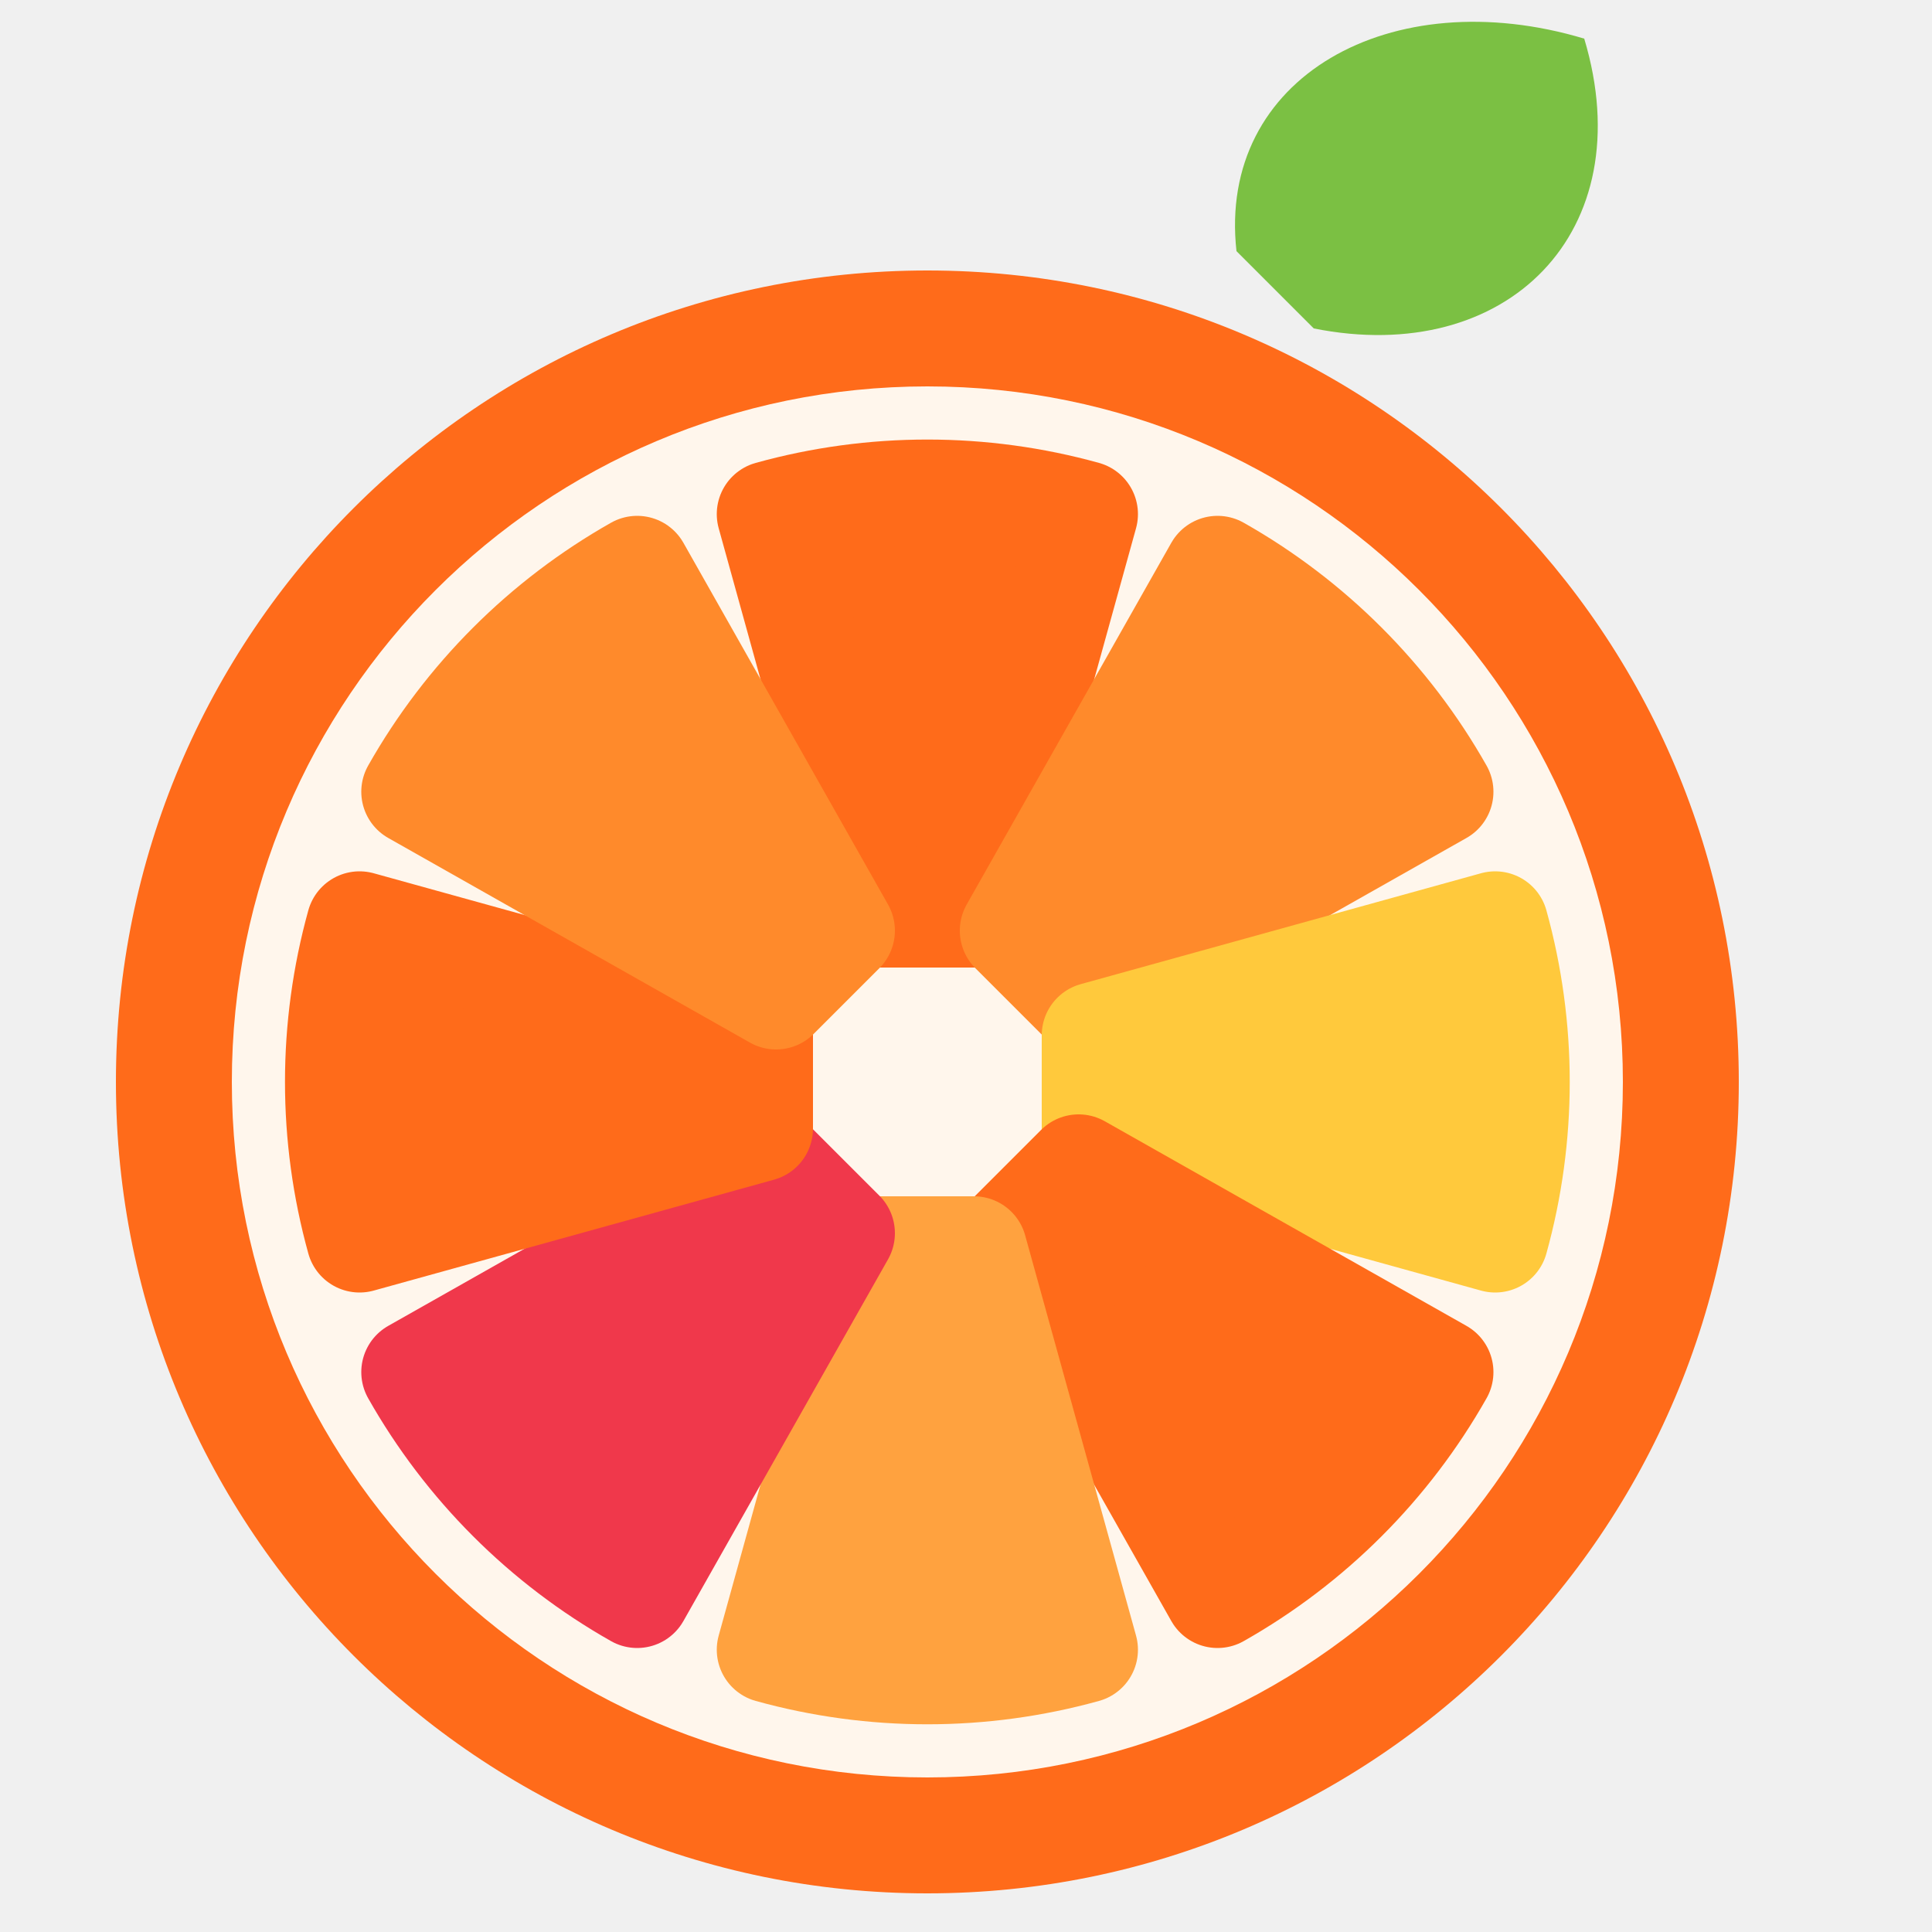
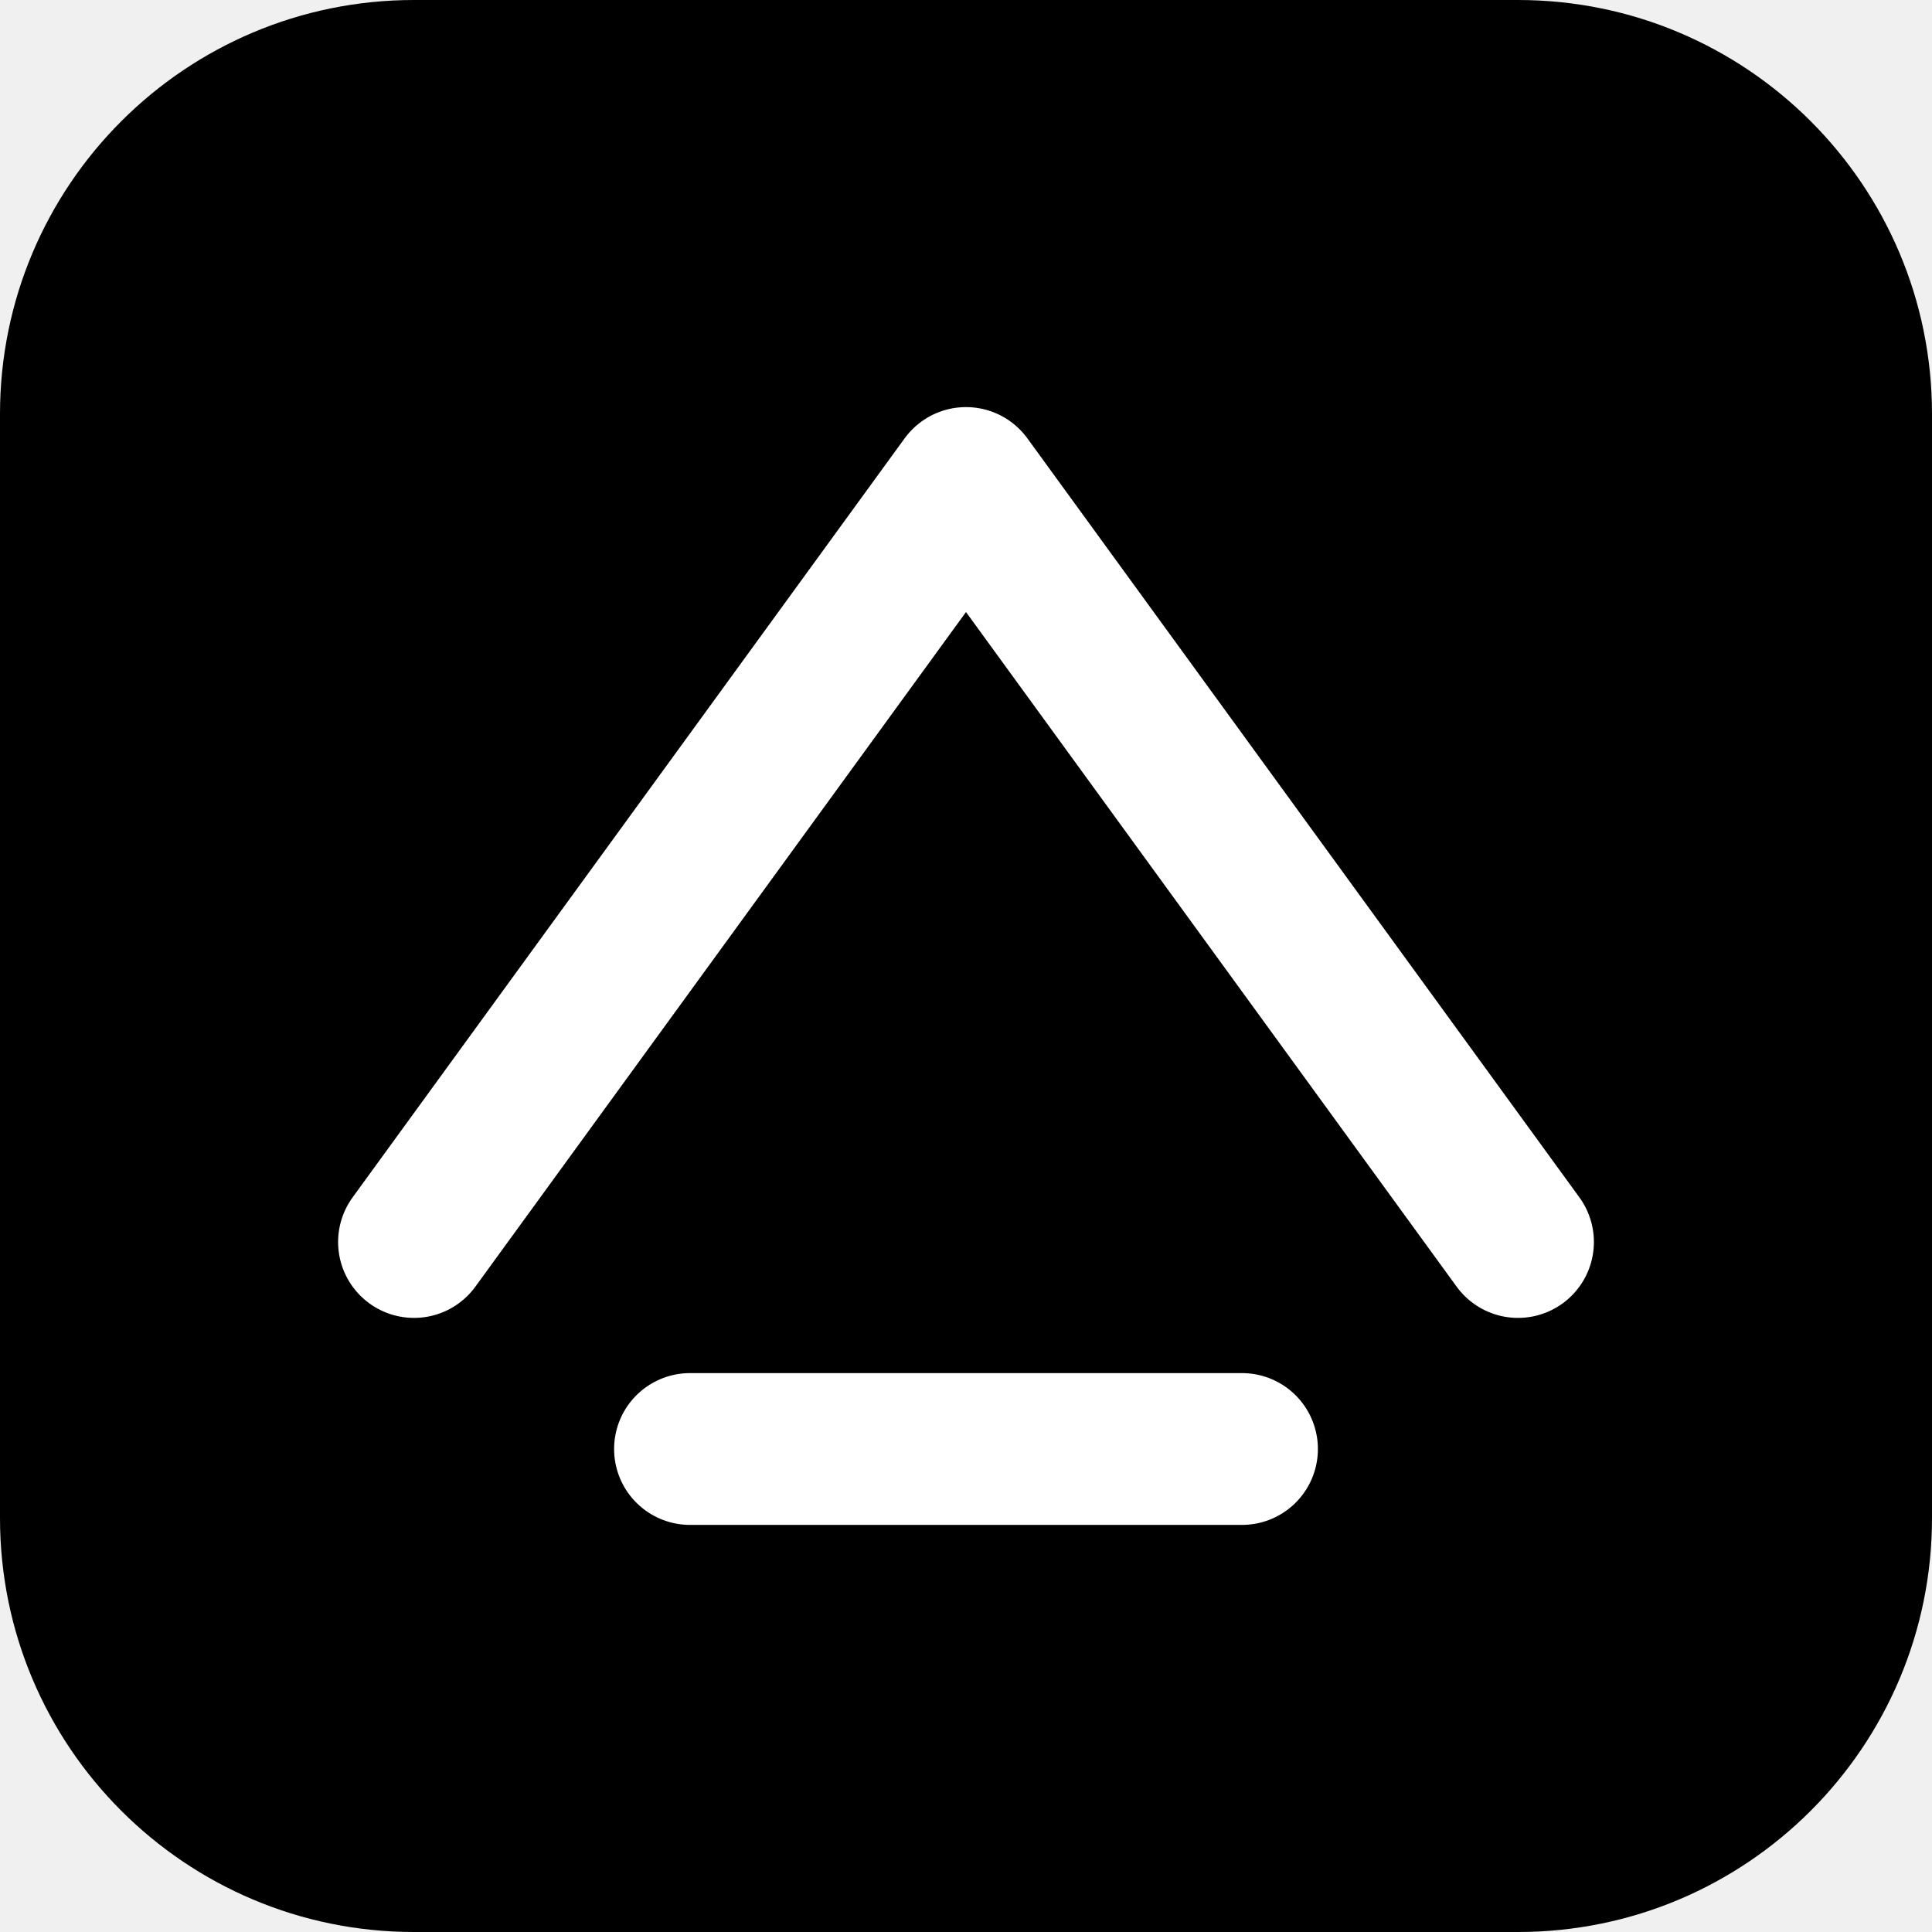
- <svg xmlns="http://www.w3.org/2000/svg" viewBox="0 0 100 100">
-   <path d="M64 13 C63 4, 72 -1, 82 2 C85 12, 78 19, 68 17 Z" fill="#7BC043" />
-   <circle cx="48" cy="56" r="42" fill="#FF6B1A" />
-   <circle cx="48" cy="56" r="36" fill="#FFF6EC" />
-   <path d="M 45.59 47.33 L 39.85 26.61 A 30.5 30.5 0 0 1 56.15 26.61 L 50.41 47.33 Z" fill="#FF6B1A" stroke="#FF6B1A" stroke-width="5.5" stroke-linejoin="round" />
-   <path d="M 52.43 48.17 L 63.02 29.45 A 30.5 30.5 0 0 1 74.55 40.98 L 55.83 51.57 Z" fill="#FF8A2B" stroke="#FF8A2B" stroke-width="5.5" stroke-linejoin="round" />
-   <path d="M 56.67 53.59 L 77.39 47.85 A 30.5 30.5 0 0 1 77.39 64.15 L 56.67 58.41 Z" fill="#FFC93C" stroke="#FFC93C" stroke-width="5.5" stroke-linejoin="round" />
-   <path d="M 55.83 60.43 L 74.55 71.02 A 30.5 30.5 0 0 1 63.02 82.55 L 52.43 63.83 Z" fill="#FF6B1A" stroke="#FF6B1A" stroke-width="5.5" stroke-linejoin="round" />
-   <path d="M 50.41 64.67 L 56.15 85.39 A 30.5 30.5 0 0 1 39.85 85.39 L 45.59 64.67 Z" fill="#FFA23F" stroke="#FFA23F" stroke-width="5.5" stroke-linejoin="round" />
-   <path d="M 43.57 63.83 L 32.98 82.55 A 30.5 30.5 0 0 1 21.45 71.02 L 40.17 60.43 Z" fill="#F0384B" stroke="#F0384B" stroke-width="5.5" stroke-linejoin="round" />
-   <path d="M 39.33 58.41 L 18.61 64.15 A 30.5 30.5 0 0 1 18.61 47.85 L 39.33 53.59 Z" fill="#FF6B1A" stroke="#FF6B1A" stroke-width="5.5" stroke-linejoin="round" />
-   <path d="M 40.17 51.57 L 21.45 40.98 A 30.5 30.5 0 0 1 32.98 29.45 L 43.57 48.17 Z" fill="#FF8A2B" stroke="#FF8A2B" stroke-width="5.5" stroke-linejoin="round" />
-   <circle cx="48" cy="56" r="4" fill="#FFF6EC" />
+ <svg xmlns="http://www.w3.org/2000/svg" viewBox="-4 -4 28 28">
+   <rect x="-4" y="-4" width="28" height="28" rx="6" fill="#000" />
+   <path d="M2 14 L10 3 L18 14" stroke="#fff" stroke-width="2.2" fill="none" stroke-linejoin="round" stroke-linecap="round" />
+   <path d="M6 17 L14 17" stroke="#fff" stroke-width="2.2" stroke-linecap="round" />
</svg>
